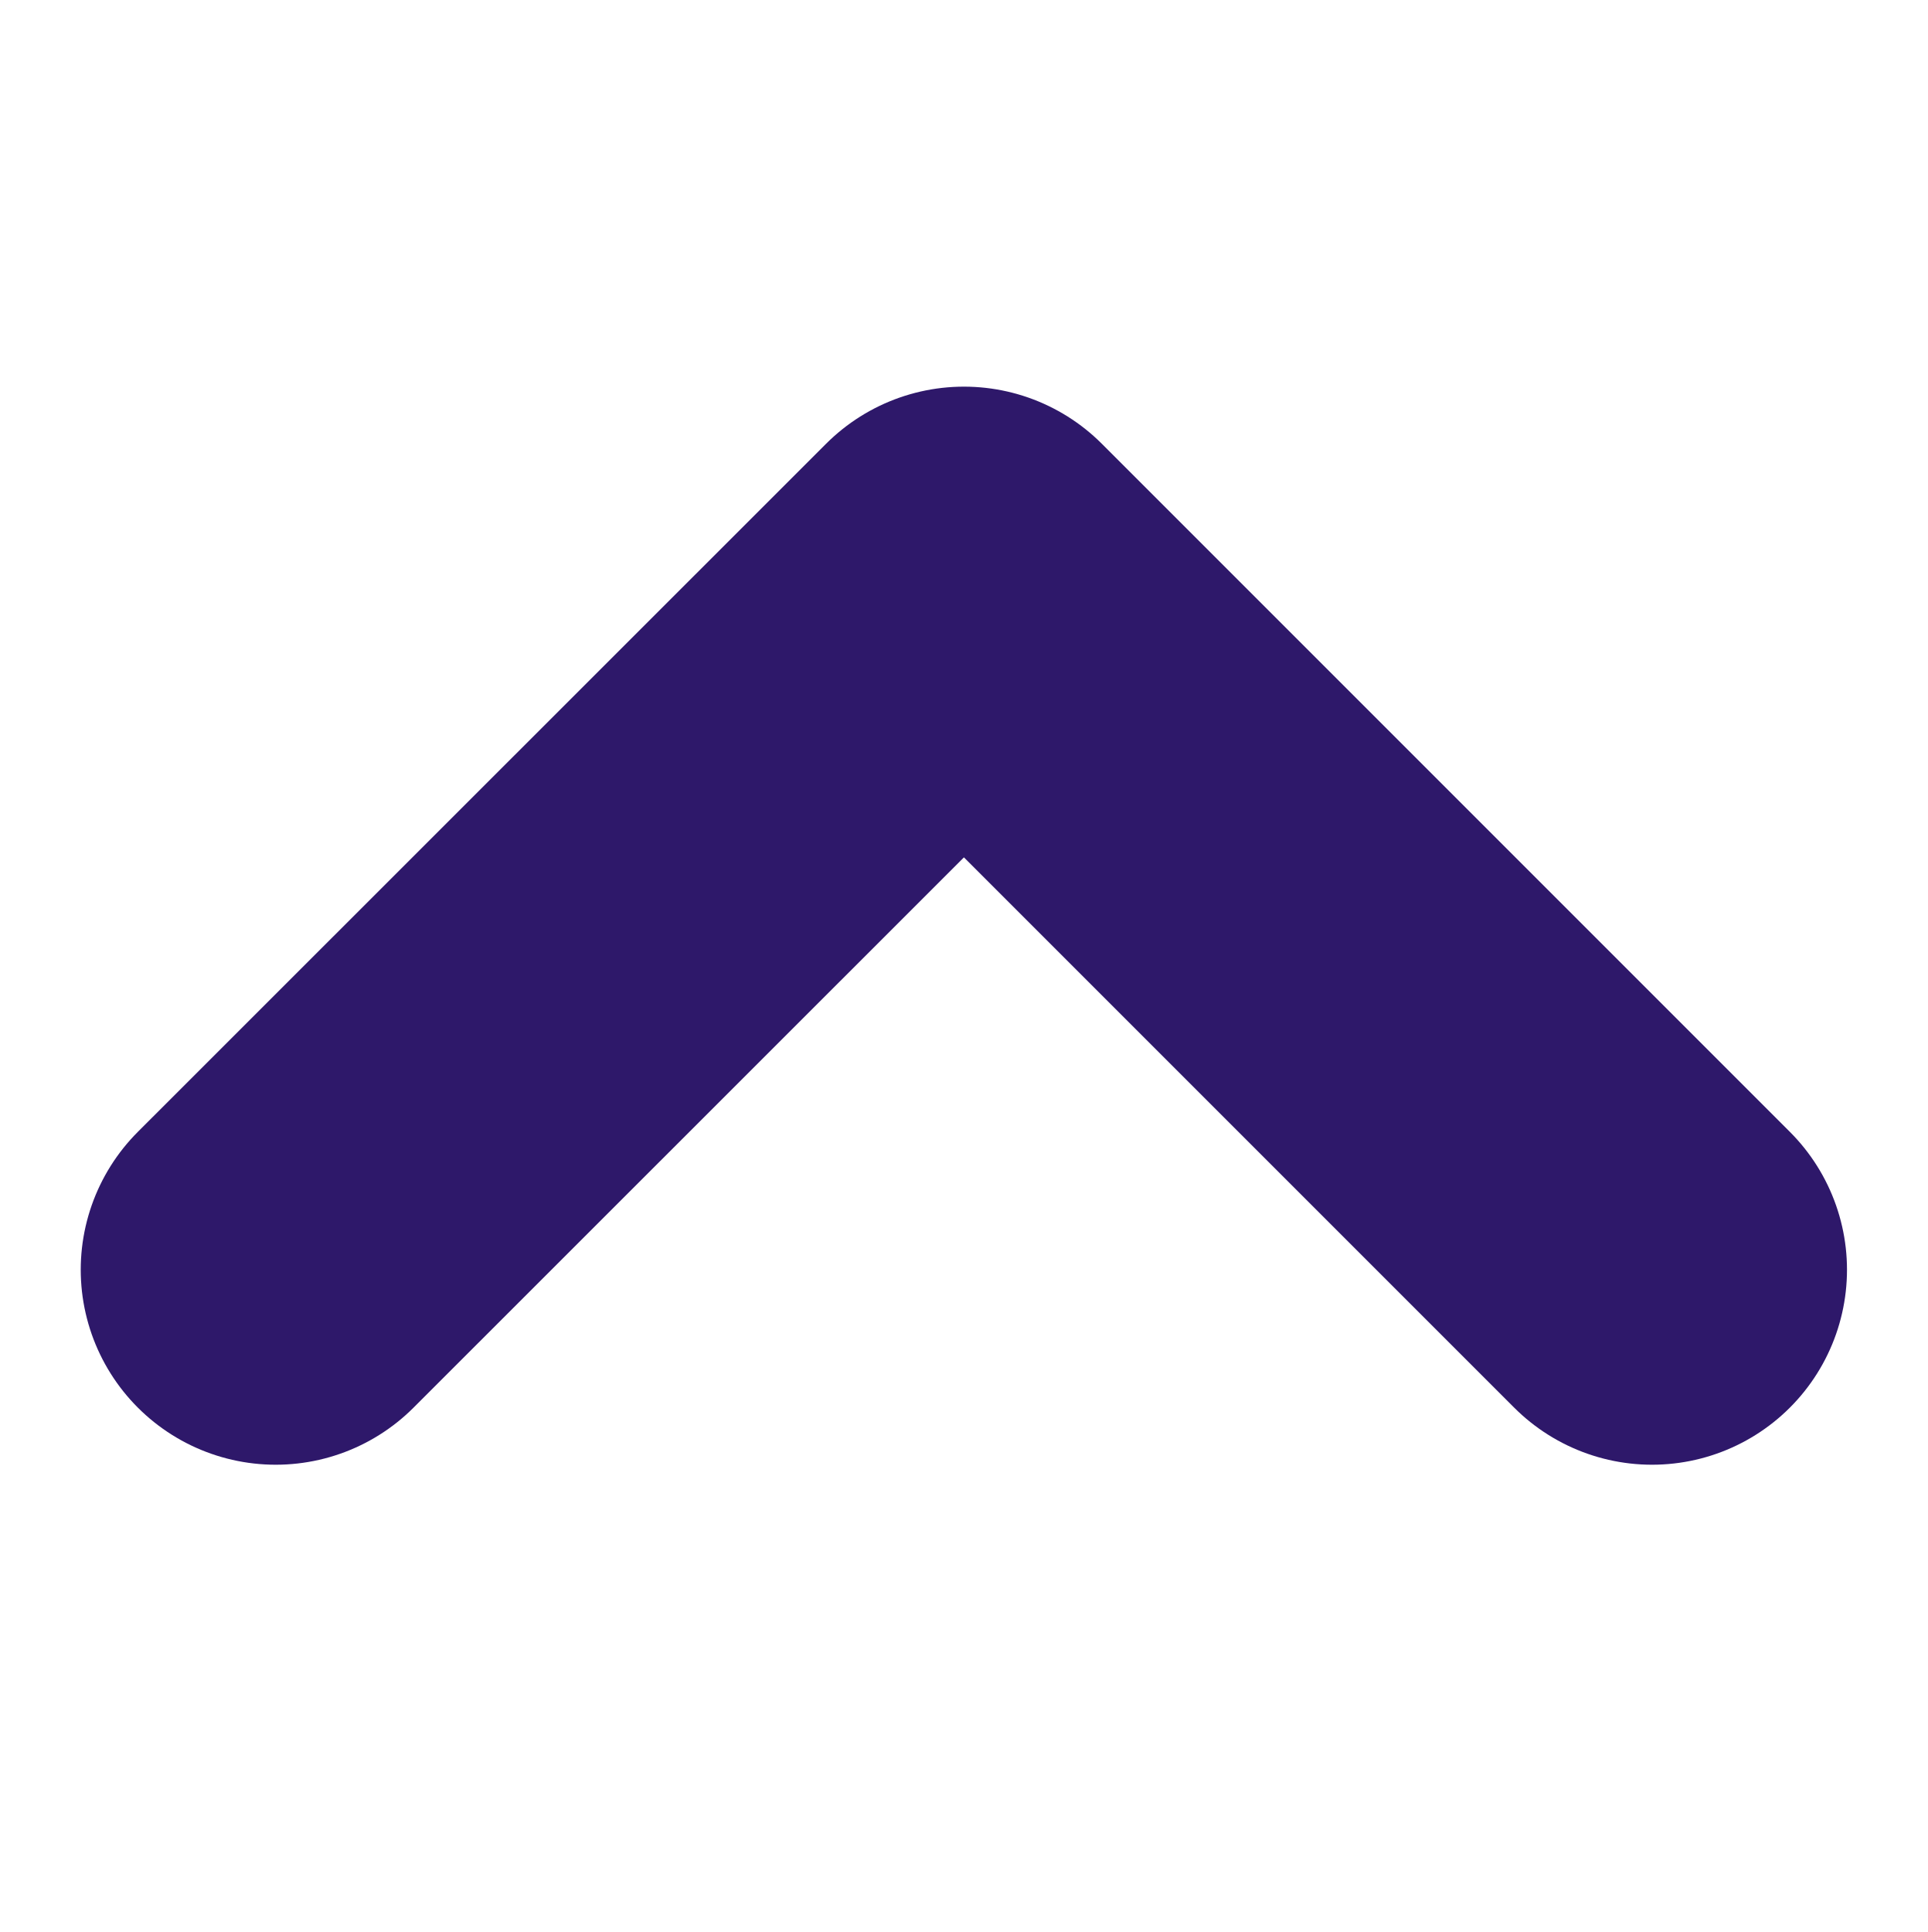
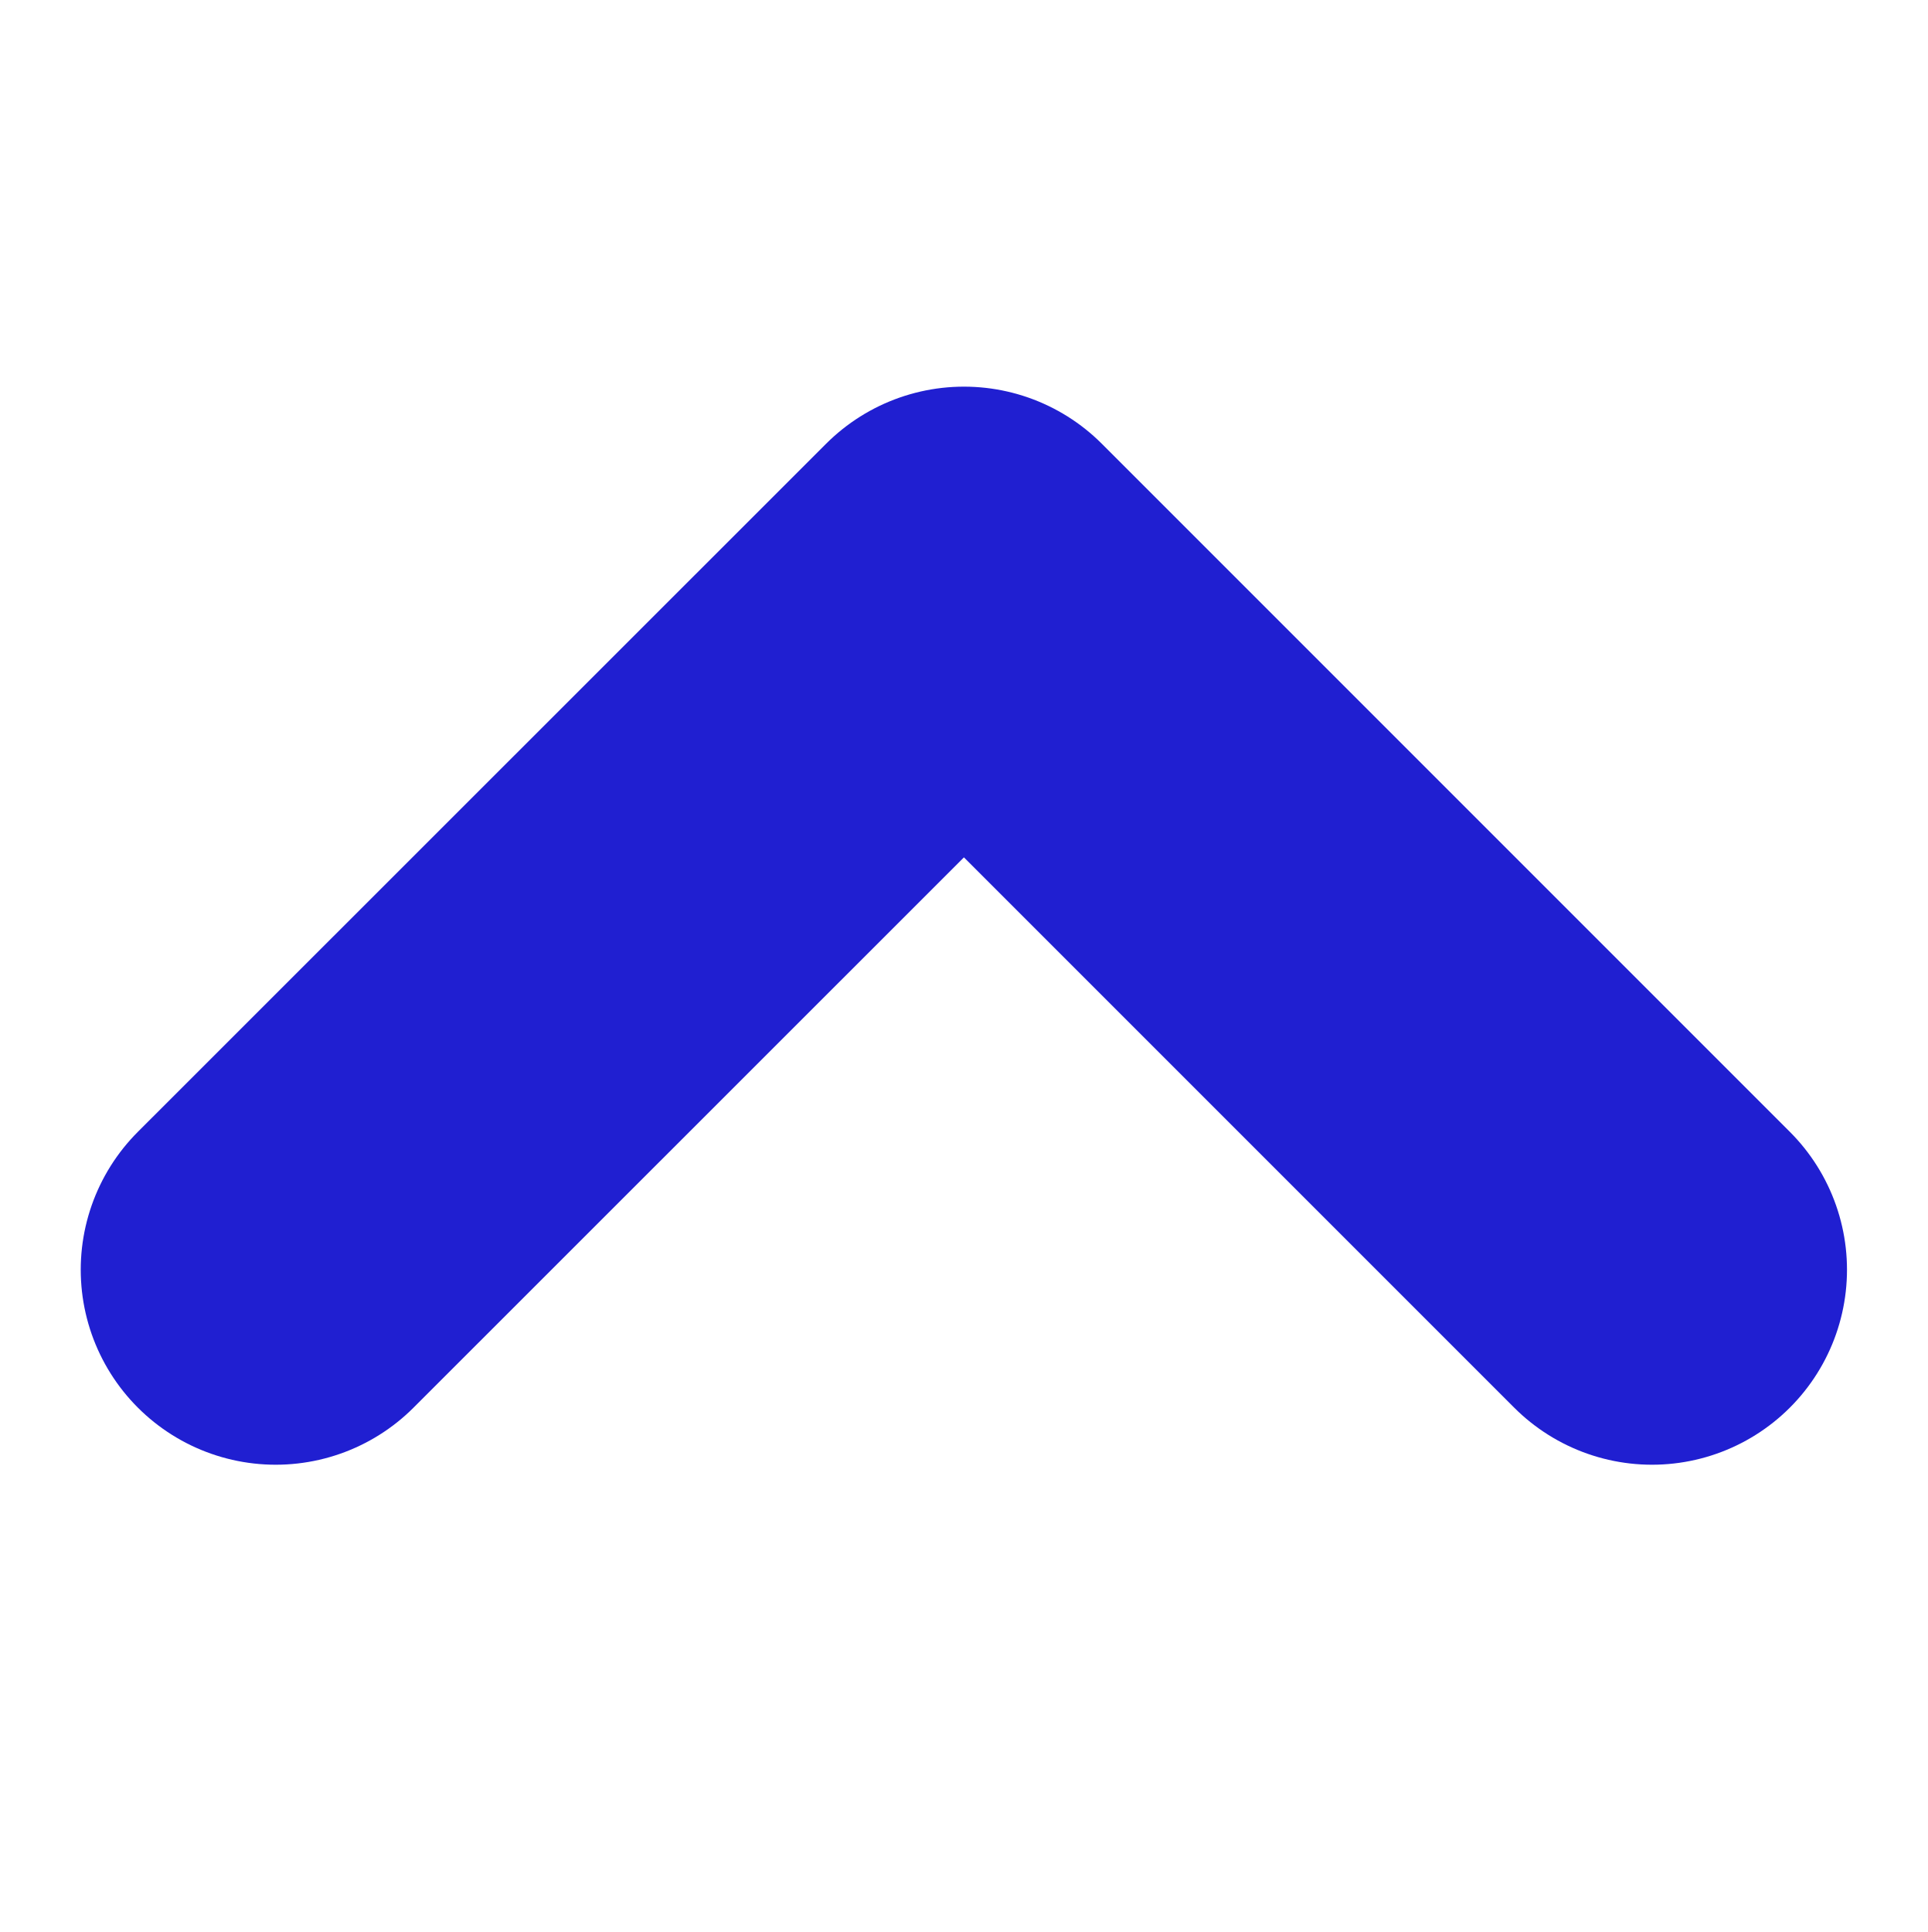
<svg xmlns="http://www.w3.org/2000/svg" width="25.887" height="25.943" viewBox="0 0 9.887 5.943">
-   <path id="Path_157" data-name="Path 157" d="M6502.544,2805l3.529,3.53-3.529,3.529" transform="translate(-2803.586 6507.073) rotate(-90)" fill="none" stroke="#2E186A" stroke-linecap="round" stroke-linejoin="round" stroke-width="2" />
+   <path id="Path_157" data-name="Path 157" d="M6502.544,2805l3.529,3.53-3.529,3.529" transform="translate(-2803.586 6507.073) rotate(-90)" fill="none" stroke="#201FD1" stroke-linecap="round" stroke-linejoin="round" stroke-width="2" />
</svg>
